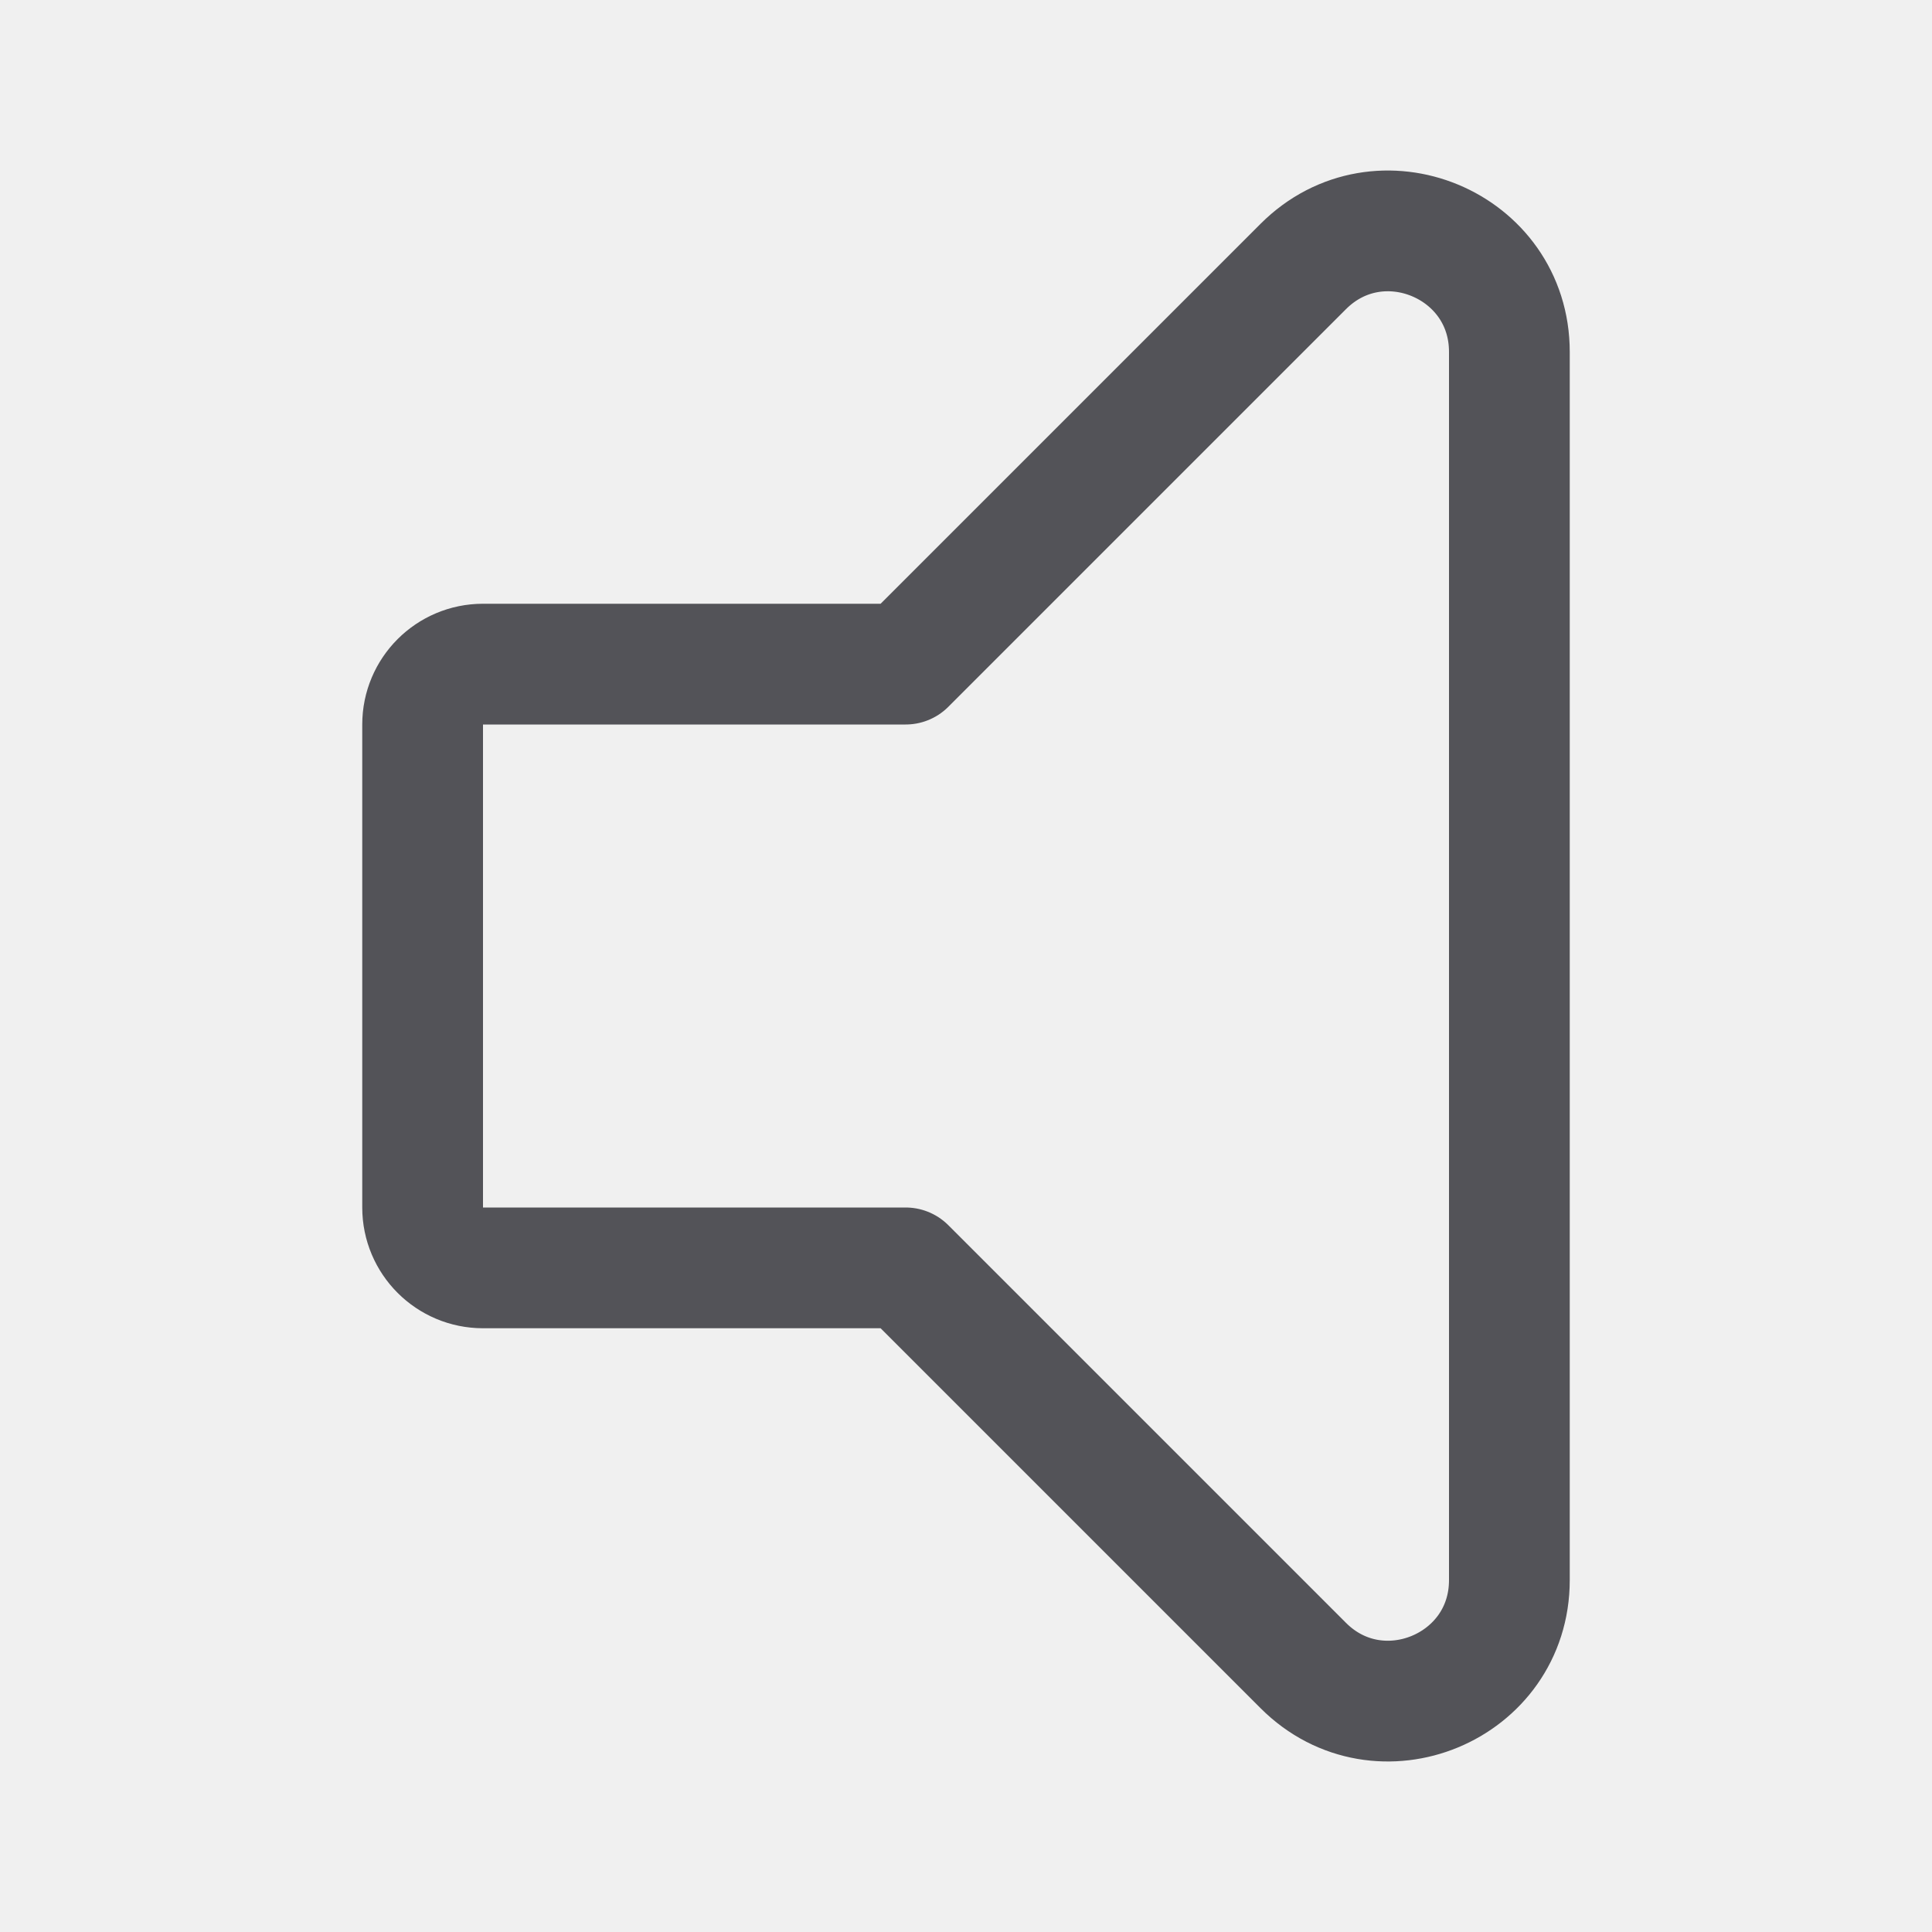
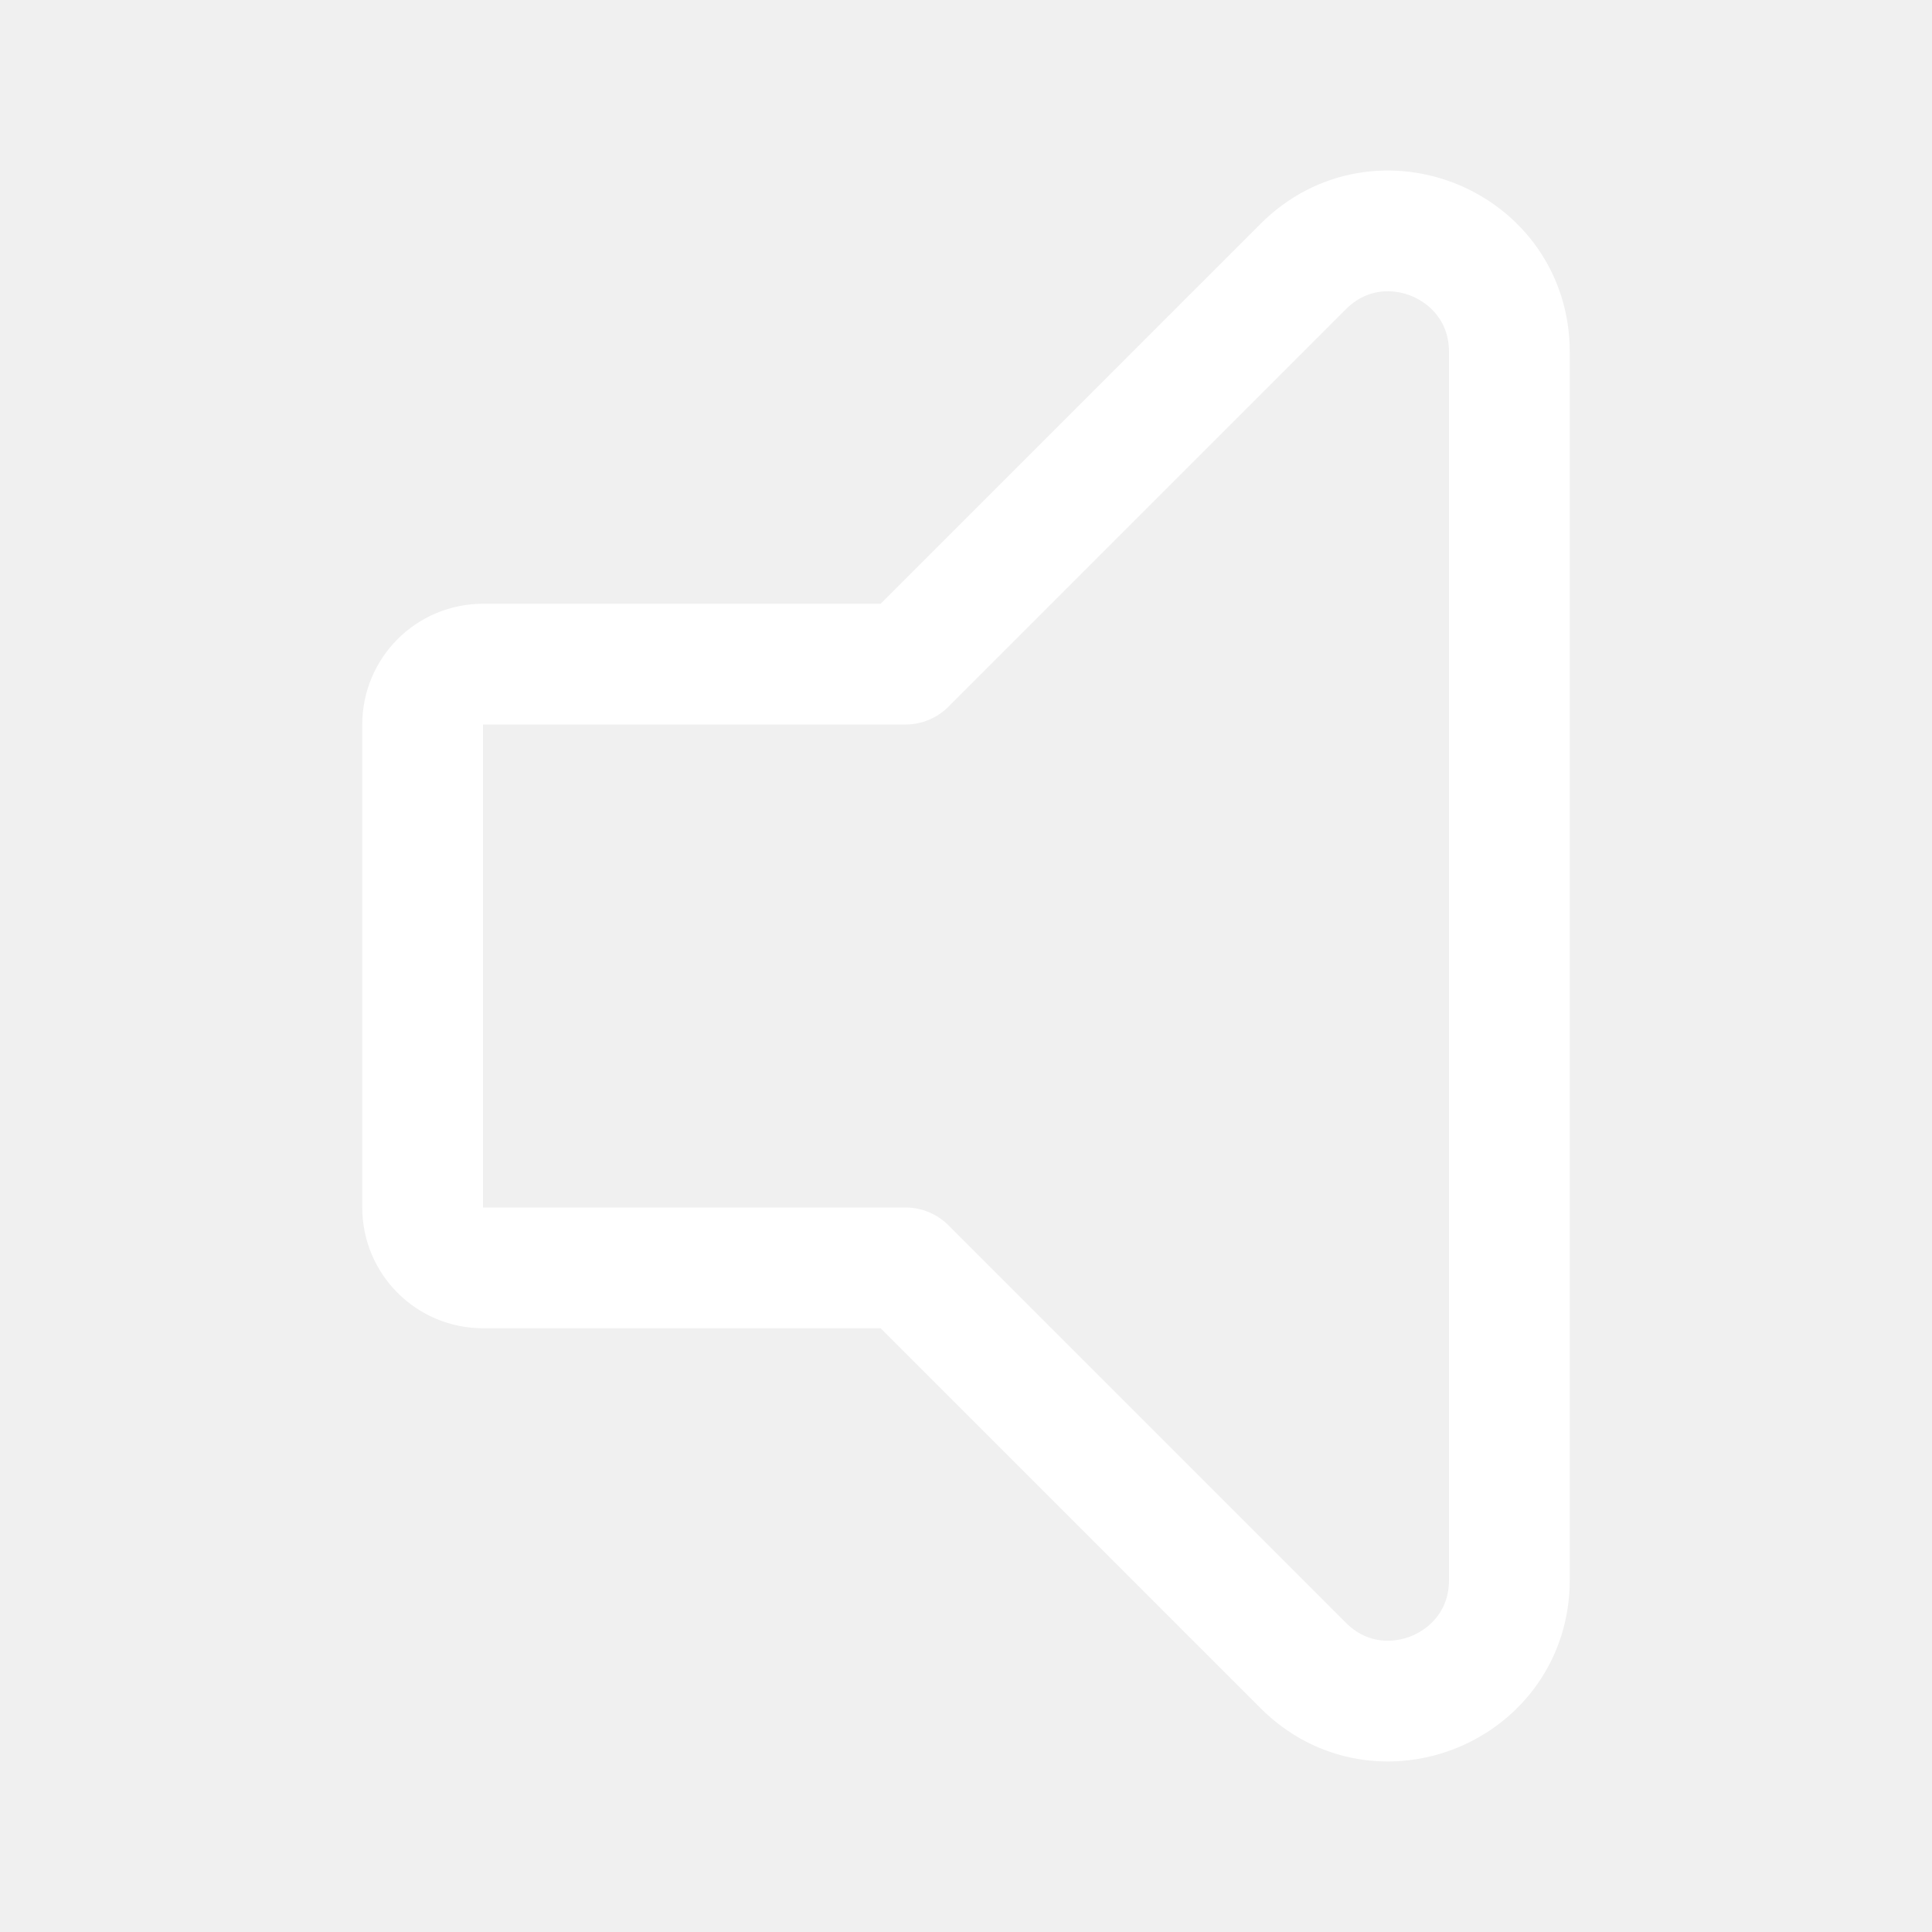
<svg xmlns="http://www.w3.org/2000/svg" width="100%" height="100%" viewBox="0 0 32 32" fill="none">
-   <path stroke="#535358" stroke-linecap="round" stroke-linejoin="round" stroke-width="2" d="M7 12v8a1 1 0 001 1h7l6.586 6.586c1.26 1.26 3.414.367 3.414-1.414V5.828c0-1.781-2.154-2.674-3.414-1.414L20 6l-5 5H8a1 1 0 00-1 1z" />
+   <path stroke="#ffffff" stroke-linecap="round" stroke-linejoin="round" stroke-width="2" d="M7 12v8a1 1 0 001 1h7l6.586 6.586c1.26 1.26 3.414.367 3.414-1.414V5.828c0-1.781-2.154-2.674-3.414-1.414L20 6l-5 5H8a1 1 0 00-1 1z" />
</svg>
